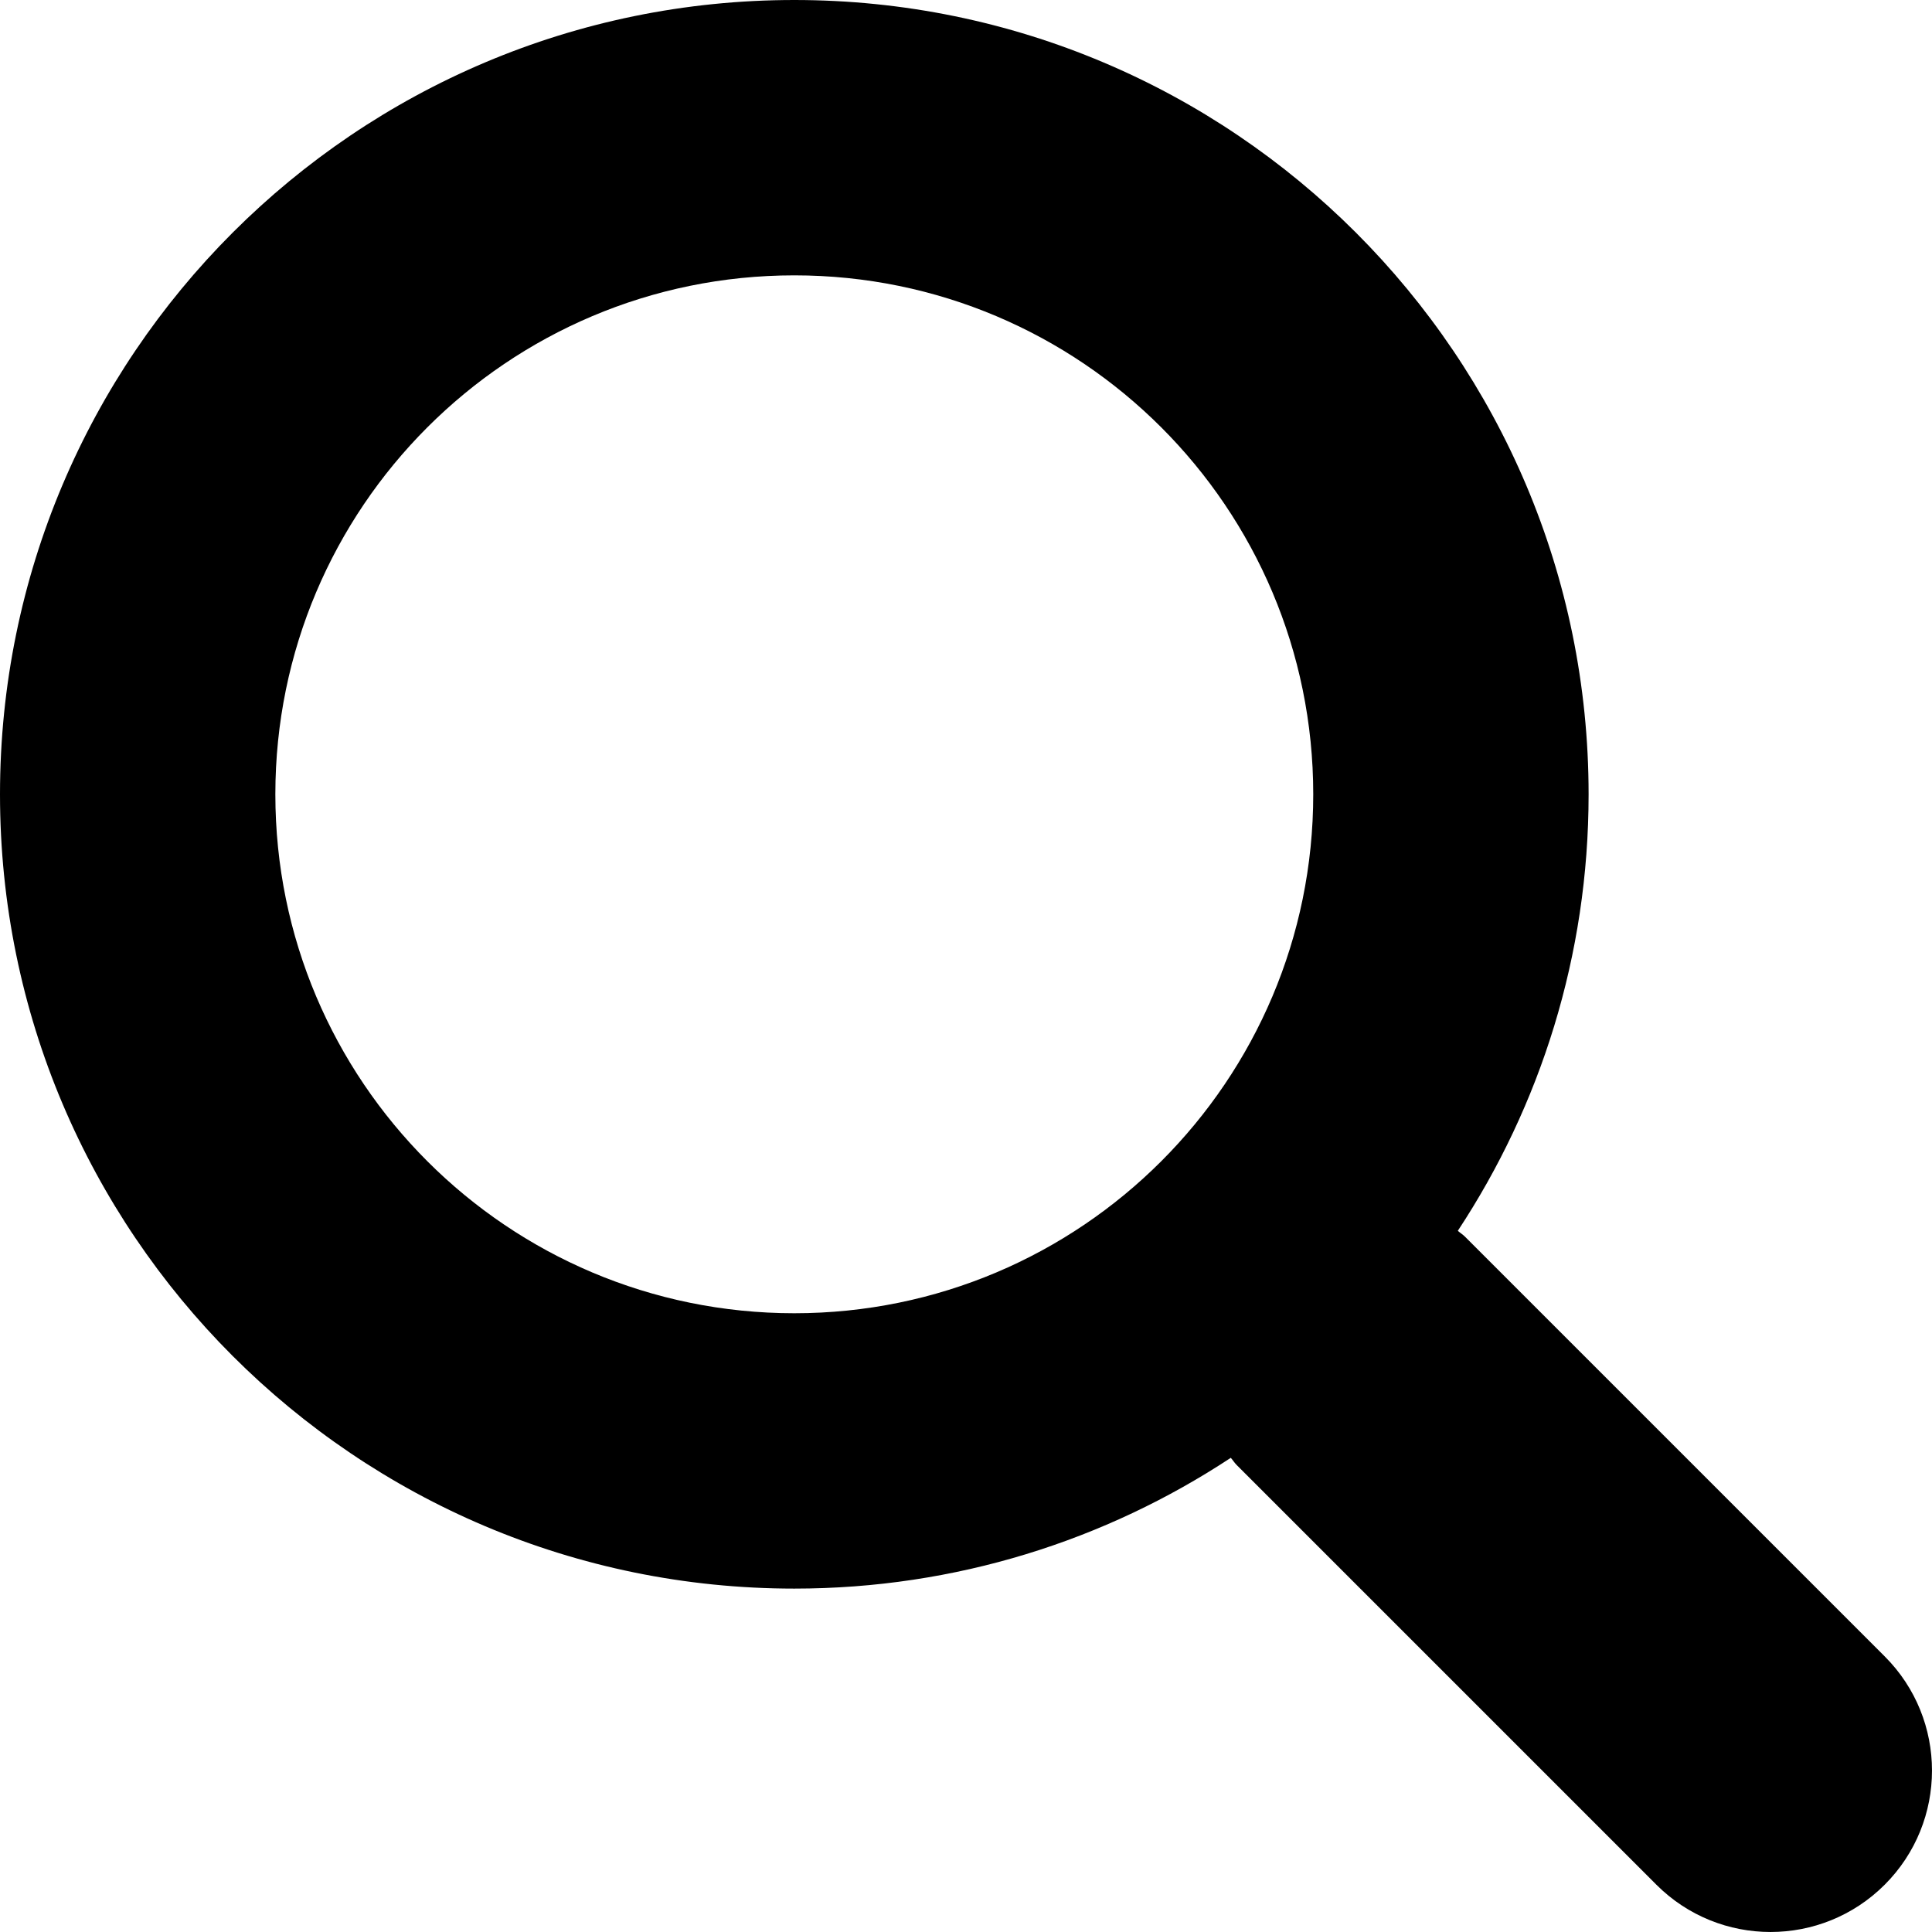
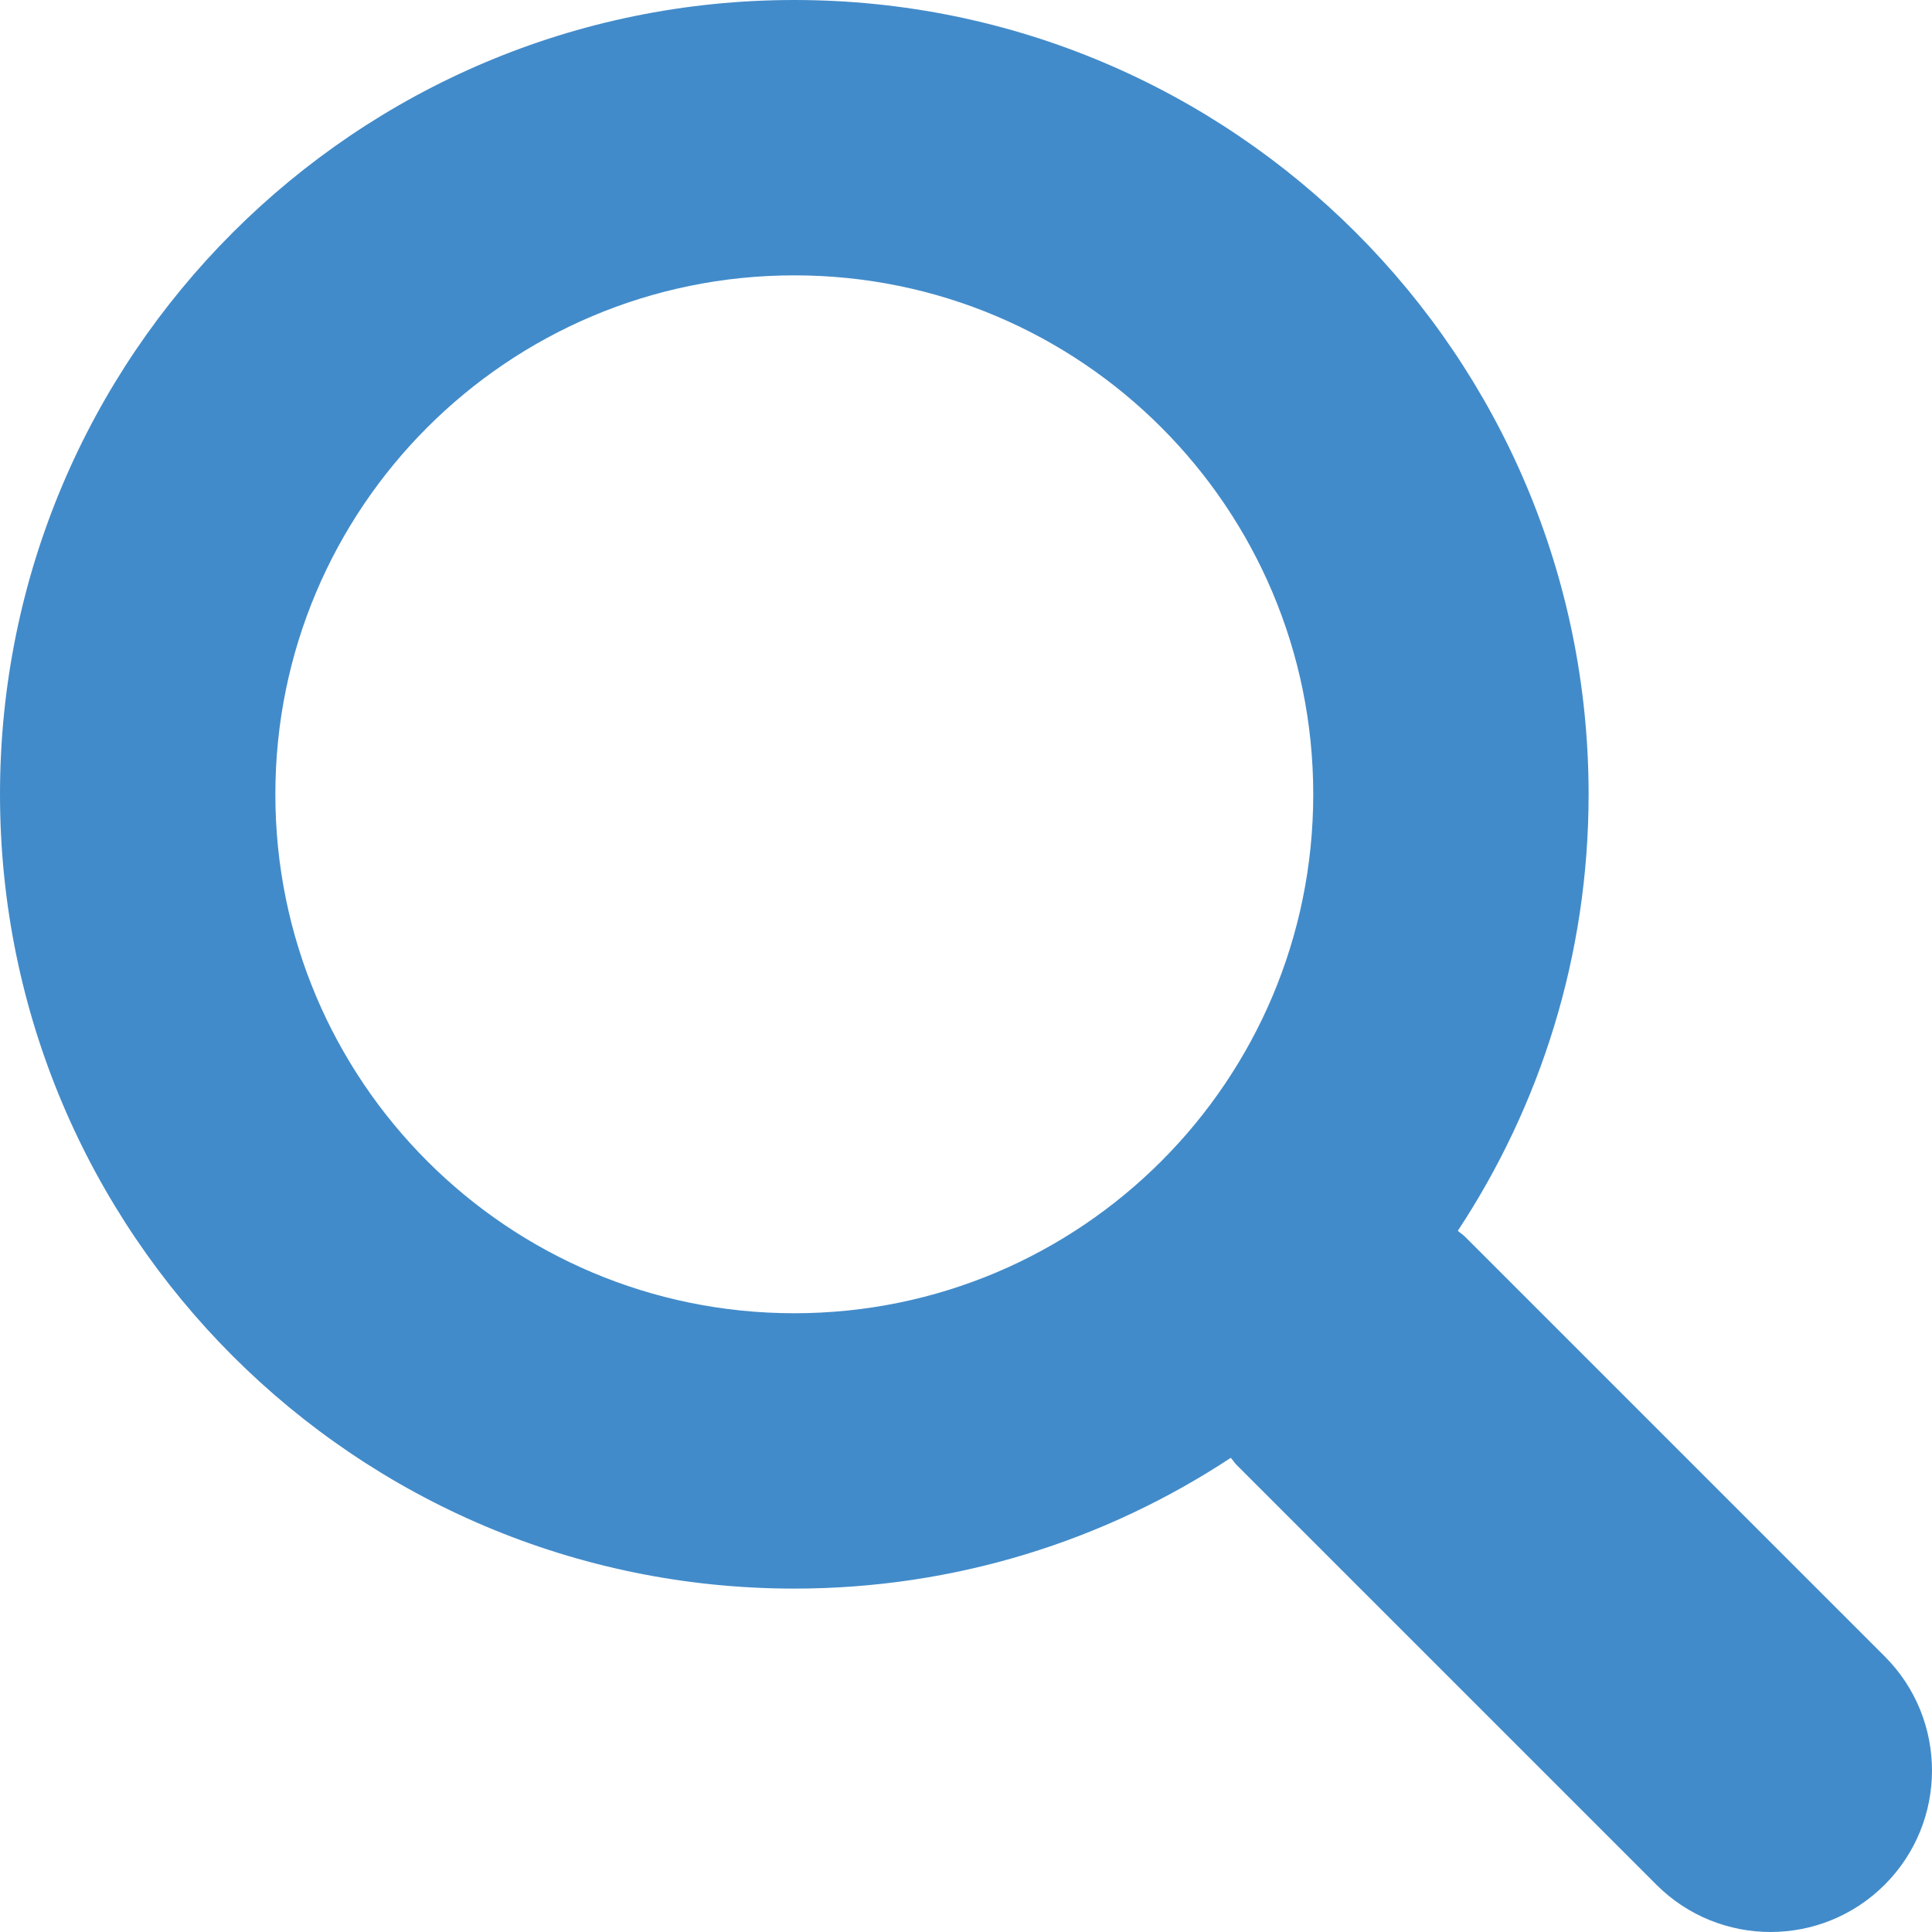
<svg xmlns="http://www.w3.org/2000/svg" version="1.1" id="Capa_1" x="0px" y="0px" viewBox="0 0 250.313 250.313" style="enable-background:new 0 0 250.313 250.313;" xml:space="preserve">
  <g id="Search">
+     <style type="text/css">
+ 	 path{fill:#428BCA;}
+ 	 </style>
    <path style="fill-rule:evenodd;clip-rule:evenodd;" d="M244.186,214.604l-54.379-54.378c-0.289-0.289-0.628-0.491-0.93-0.76   c10.7-16.231,16.945-35.66,16.945-56.554C205.822,46.075,159.747,0,102.911,0S0,46.075,0,102.911   c0,56.835,46.074,102.911,102.91,102.911c20.895,0,40.323-6.245,56.554-16.945c0.269,0.301,0.47,0.64,0.759,0.929l54.38,54.38   c8.169,8.168,21.413,8.168,29.583,0C252.354,236.017,252.354,222.773,244.186,214.604z M102.911,170.146   c-37.134,0-67.236-30.102-67.236-67.235c0-37.134,30.103-67.236,67.236-67.236c37.132,0,67.235,30.103,67.235,67.236   C170.146,140.044,140.043,170.146,102.911,170.146z" />
  </g>
  <g>
</g>
  <g>
</g>
  <g>
</g>
  <g>
</g>
  <g>
</g>
  <g>
</g>
  <g>
</g>
  <g>
</g>
  <g>
</g>
  <g>
</g>
  <g>
</g>
  <g>
</g>
  <g>
</g>
  <g>
</g>
  <g>
</g>
</svg>
